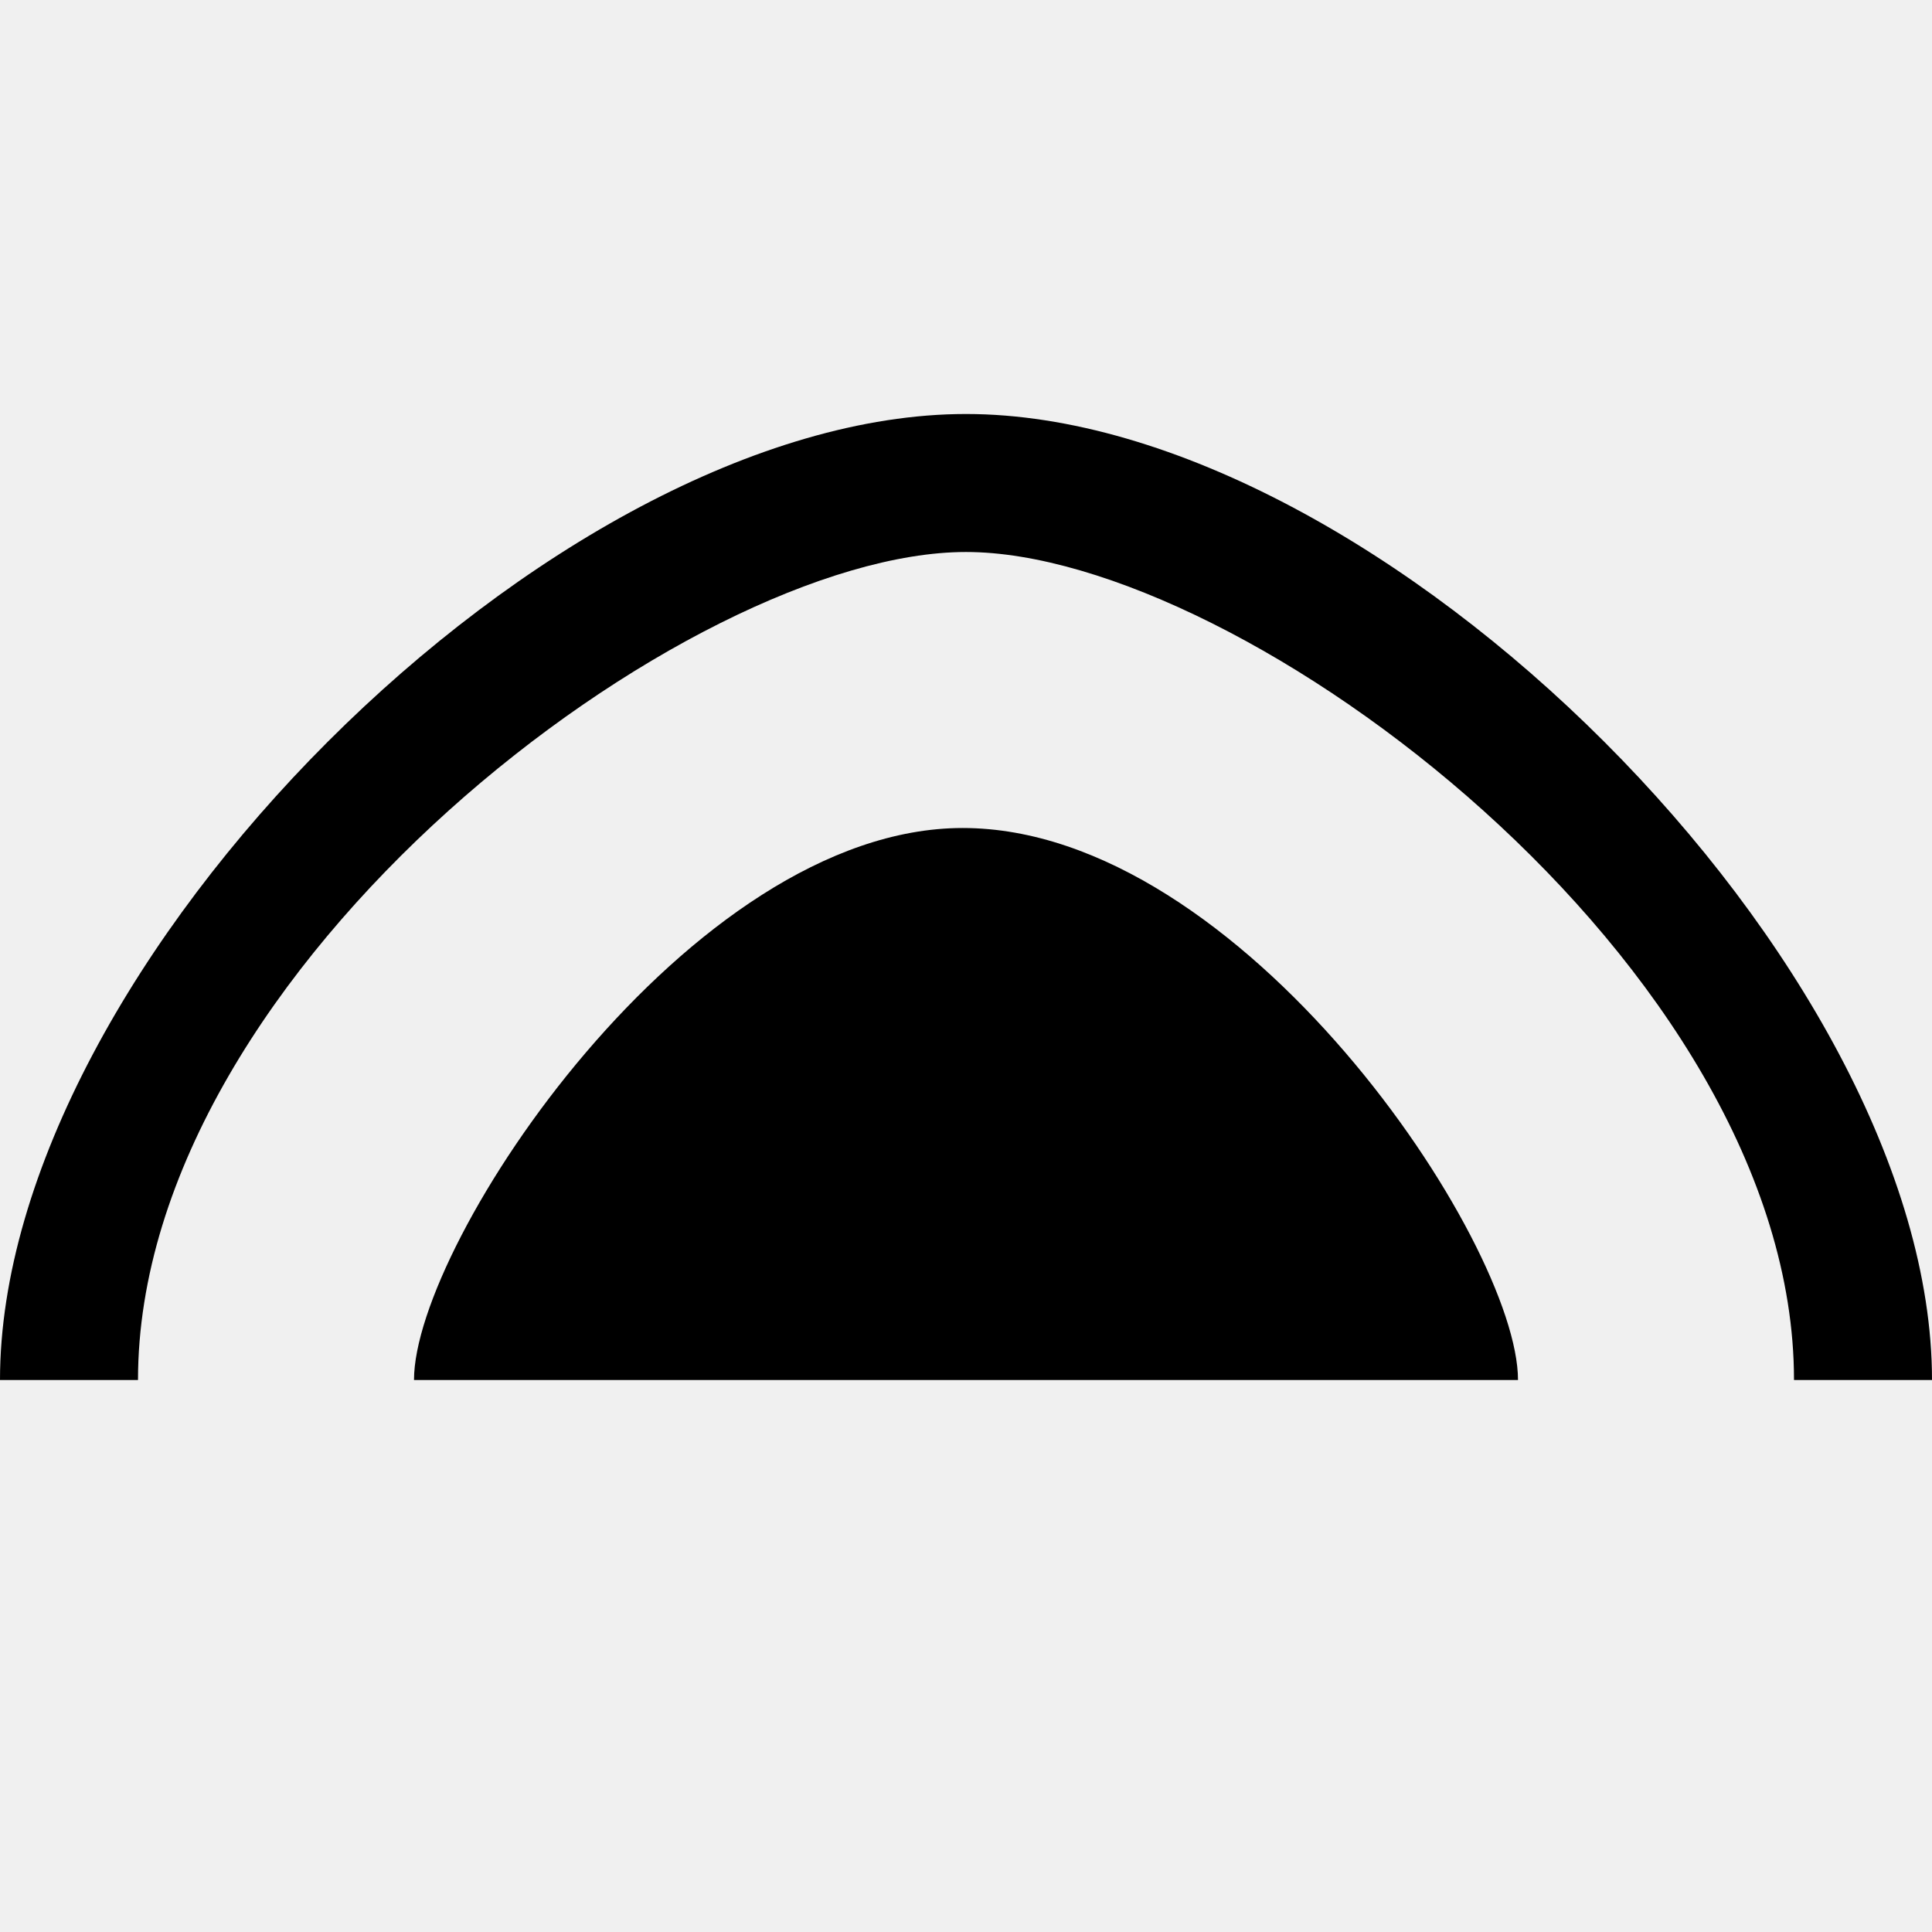
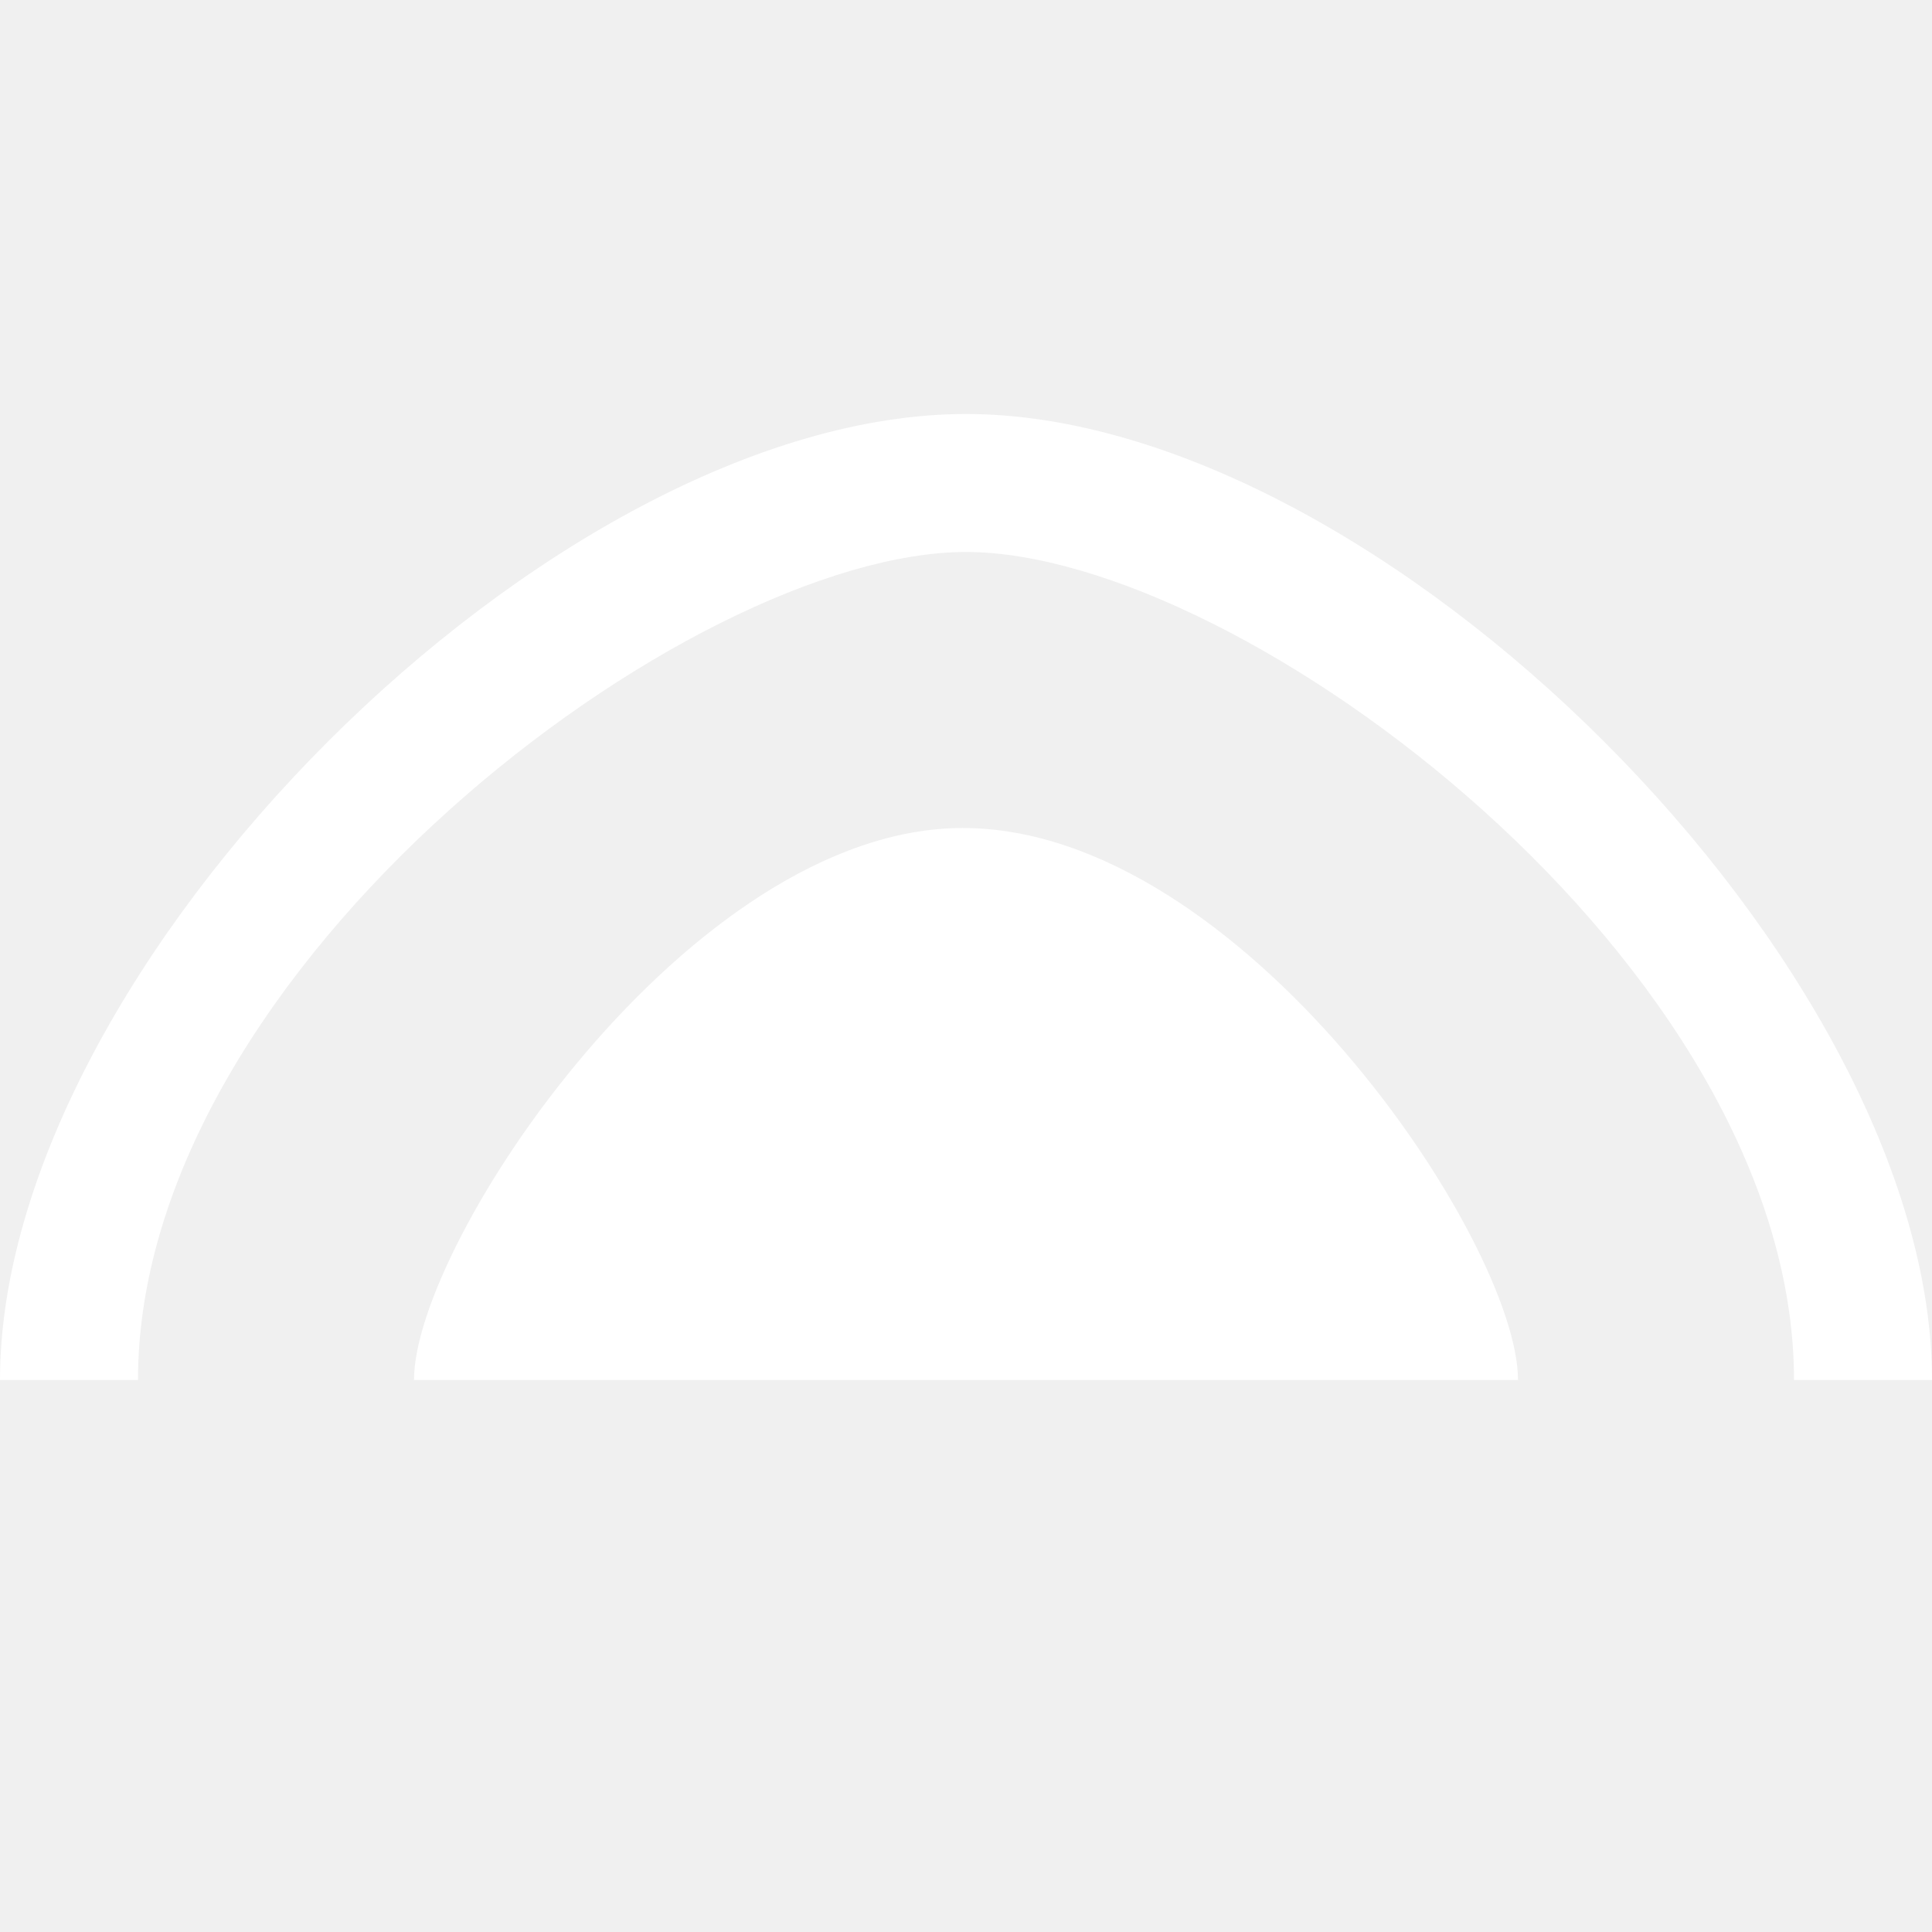
<svg xmlns="http://www.w3.org/2000/svg" version="1.1" width="14" height="14" id="svg2" enable-background="new">
  <defs id="defs7" />
  <rect width="14" height="14" x="0" y="0" id="canvas" style="fill:none;stroke:none;visibility:hidden" />
-   <path d="M 3,10 C 3,9 5,6 6.976,6 9,6 11,9 11,10 L 7,10 Z M 7,3 C 4,3 0,7 0,10 l 1,0 C 1,7 5,4 7,4 c 2,0 6,3 6,6 l 1,0 C 14,7 10,3 7,3 Z" style="fill:#000000;fill-opacity:1;fill-rule:evenodd;stroke:none;stroke-opacity:1" id="path4185" />
+   <path d="M 3,10 C 3,9 5,6 6.976,6 9,6 11,9 11,10 L 7,10 Z M 7,3 C 4,3 0,7 0,10 l 1,0 C 1,7 5,4 7,4 c 2,0 6,3 6,6 l 1,0 C 14,7 10,3 7,3 Z" style="fill:#ffffff;fill-opacity:1;fill-rule:evenodd;stroke:none;stroke-opacity:1" id="path4185" />
</svg>
